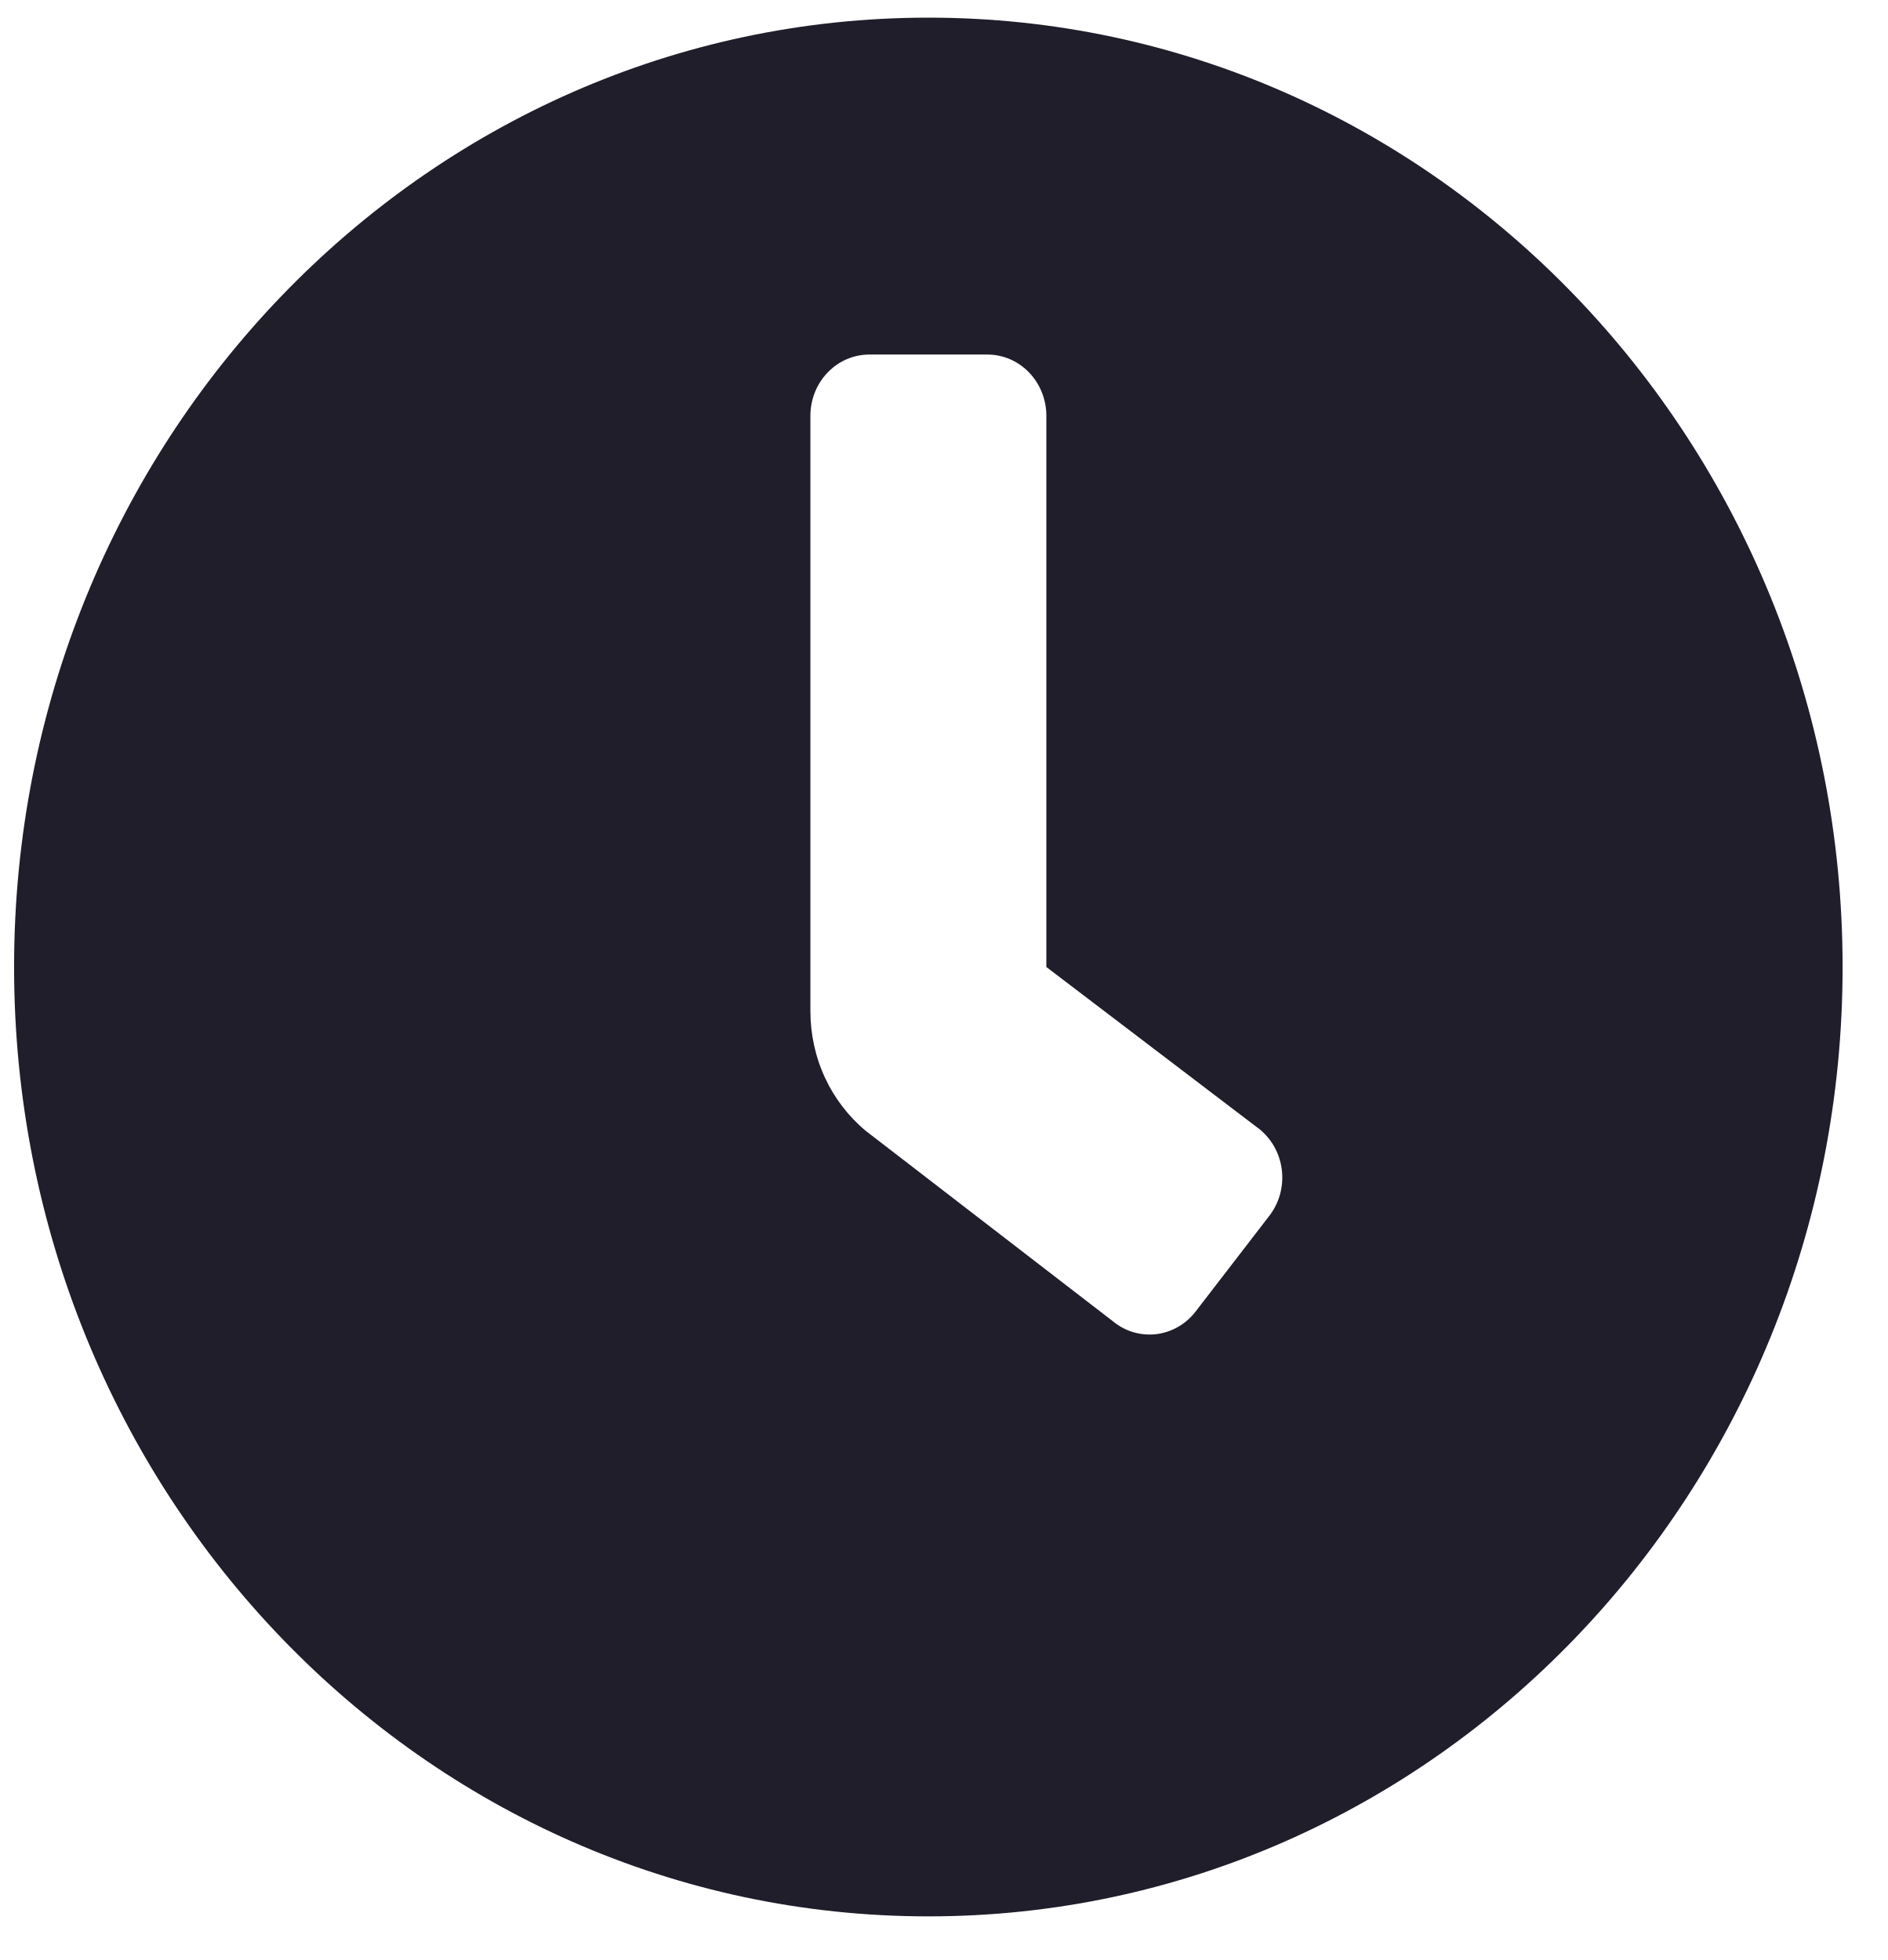
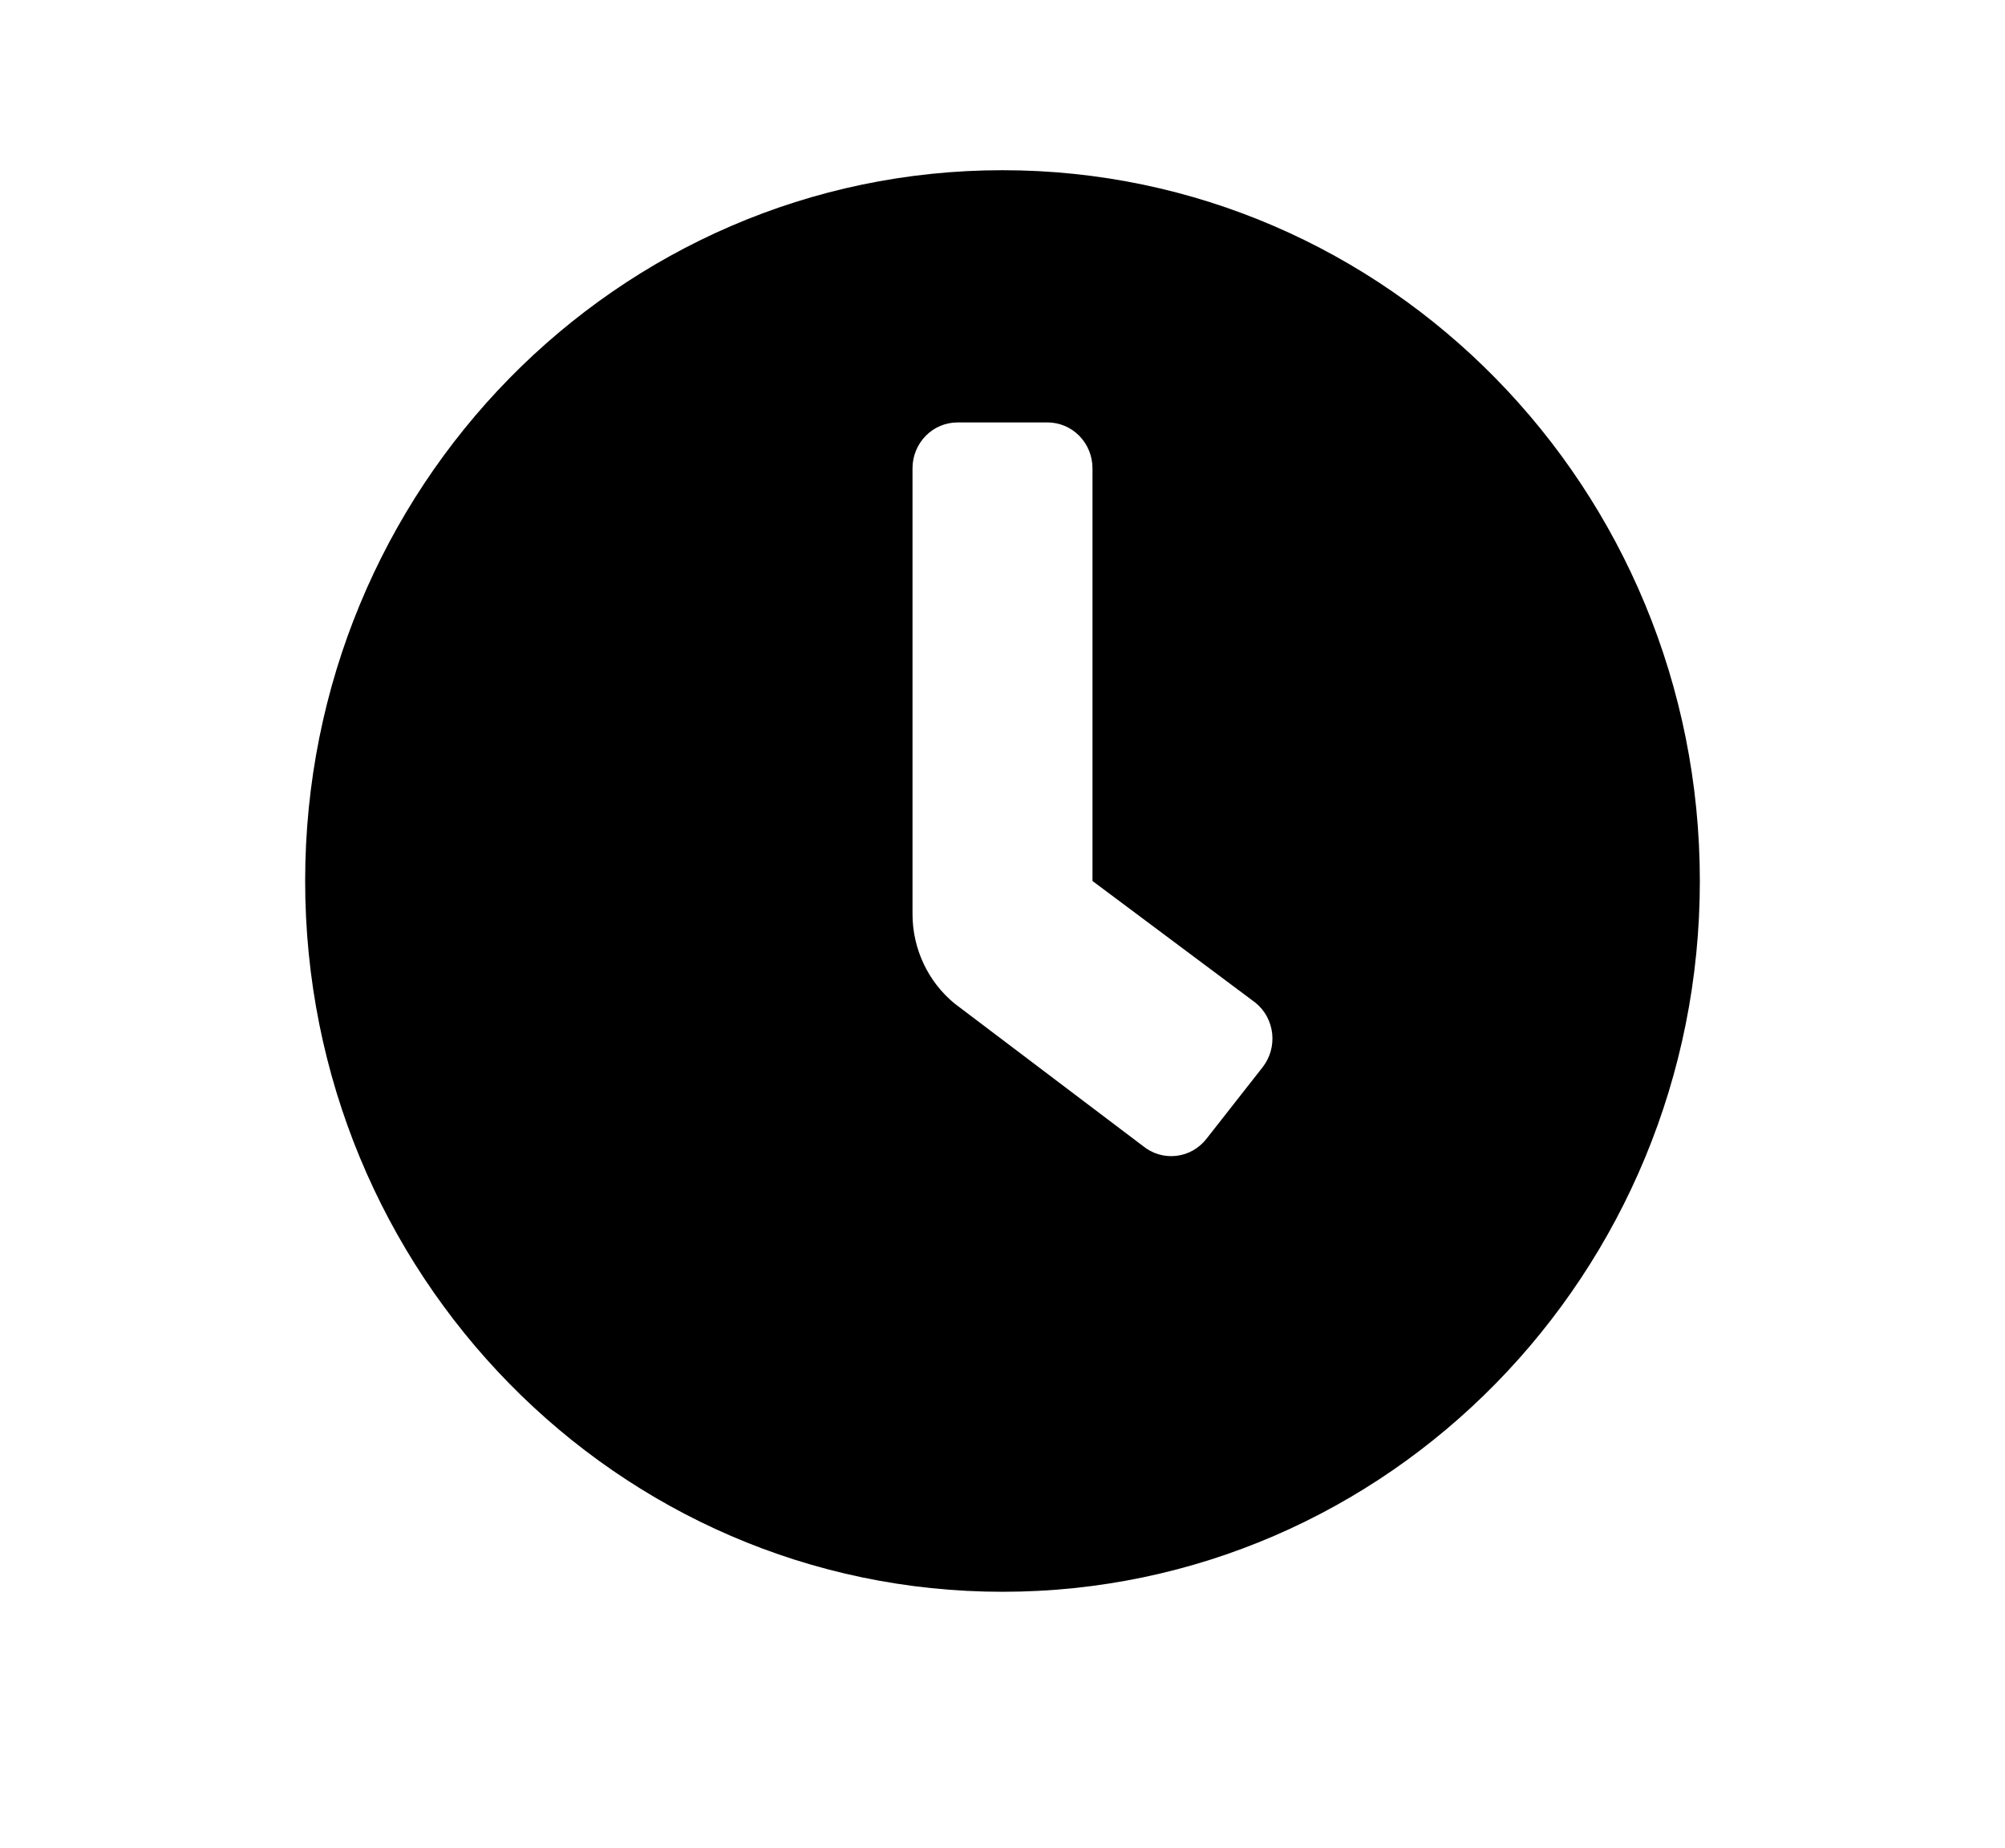
- <svg xmlns="http://www.w3.org/2000/svg" width="26" height="27" viewBox="0 0 26 27" fill="none">
-   <path d="M12.788 0.243C5.831 0.243 0.194 6.096 0.194 13.321C0.194 20.546 5.831 26.399 12.788 26.399C19.745 26.399 25.381 20.546 25.381 13.321C25.381 6.096 19.745 0.243 12.788 0.243ZM17.484 16.749L16.469 18.067C16.402 18.154 16.32 18.226 16.226 18.279C16.133 18.333 16.03 18.366 15.924 18.379C15.818 18.391 15.711 18.381 15.608 18.351C15.506 18.32 15.41 18.268 15.327 18.199L11.924 15.577C11.687 15.379 11.495 15.129 11.363 14.844C11.231 14.559 11.163 14.246 11.163 13.93V5.727C11.163 5.504 11.248 5.289 11.401 5.131C11.553 4.972 11.76 4.884 11.975 4.884H13.6C13.816 4.884 14.022 4.972 14.175 5.131C14.327 5.289 14.413 5.504 14.413 5.727V13.321L17.358 15.562C17.441 15.632 17.511 15.717 17.562 15.814C17.614 15.911 17.646 16.018 17.658 16.128C17.67 16.238 17.66 16.35 17.631 16.456C17.601 16.563 17.551 16.662 17.484 16.749Z" fill="#201E2B" />
+ <svg width="51" height="47" viewBox="0 0 51 47">
+   <path d="M25.5 4.329C15.701 4.329 7.762 12.42 7.762 22.407C7.762 32.394 15.701 40.485 25.5 40.485C35.299 40.485 43.238 32.394 43.238 22.407C43.238 12.42 35.299 4.329 25.5 4.329ZM32.115 27.145L30.685 28.968C30.591 29.087 30.475 29.187 30.343 29.261C30.212 29.335 30.067 29.381 29.918 29.398C29.768 29.415 29.617 29.402 29.473 29.359C29.328 29.317 29.194 29.245 29.076 29.15L24.284 25.526C23.949 25.252 23.679 24.906 23.494 24.512C23.308 24.118 23.211 23.686 23.211 23.249V11.91C23.211 11.601 23.332 11.304 23.547 11.085C23.761 10.867 24.052 10.744 24.356 10.744H26.645C26.948 10.744 27.239 10.867 27.454 11.085C27.668 11.304 27.789 11.601 27.789 11.91V22.407L31.937 25.505C32.055 25.601 32.153 25.719 32.225 25.853C32.297 25.988 32.343 26.135 32.36 26.288C32.376 26.44 32.363 26.594 32.321 26.741C32.279 26.888 32.209 27.026 32.115 27.145Z" />
</svg>
